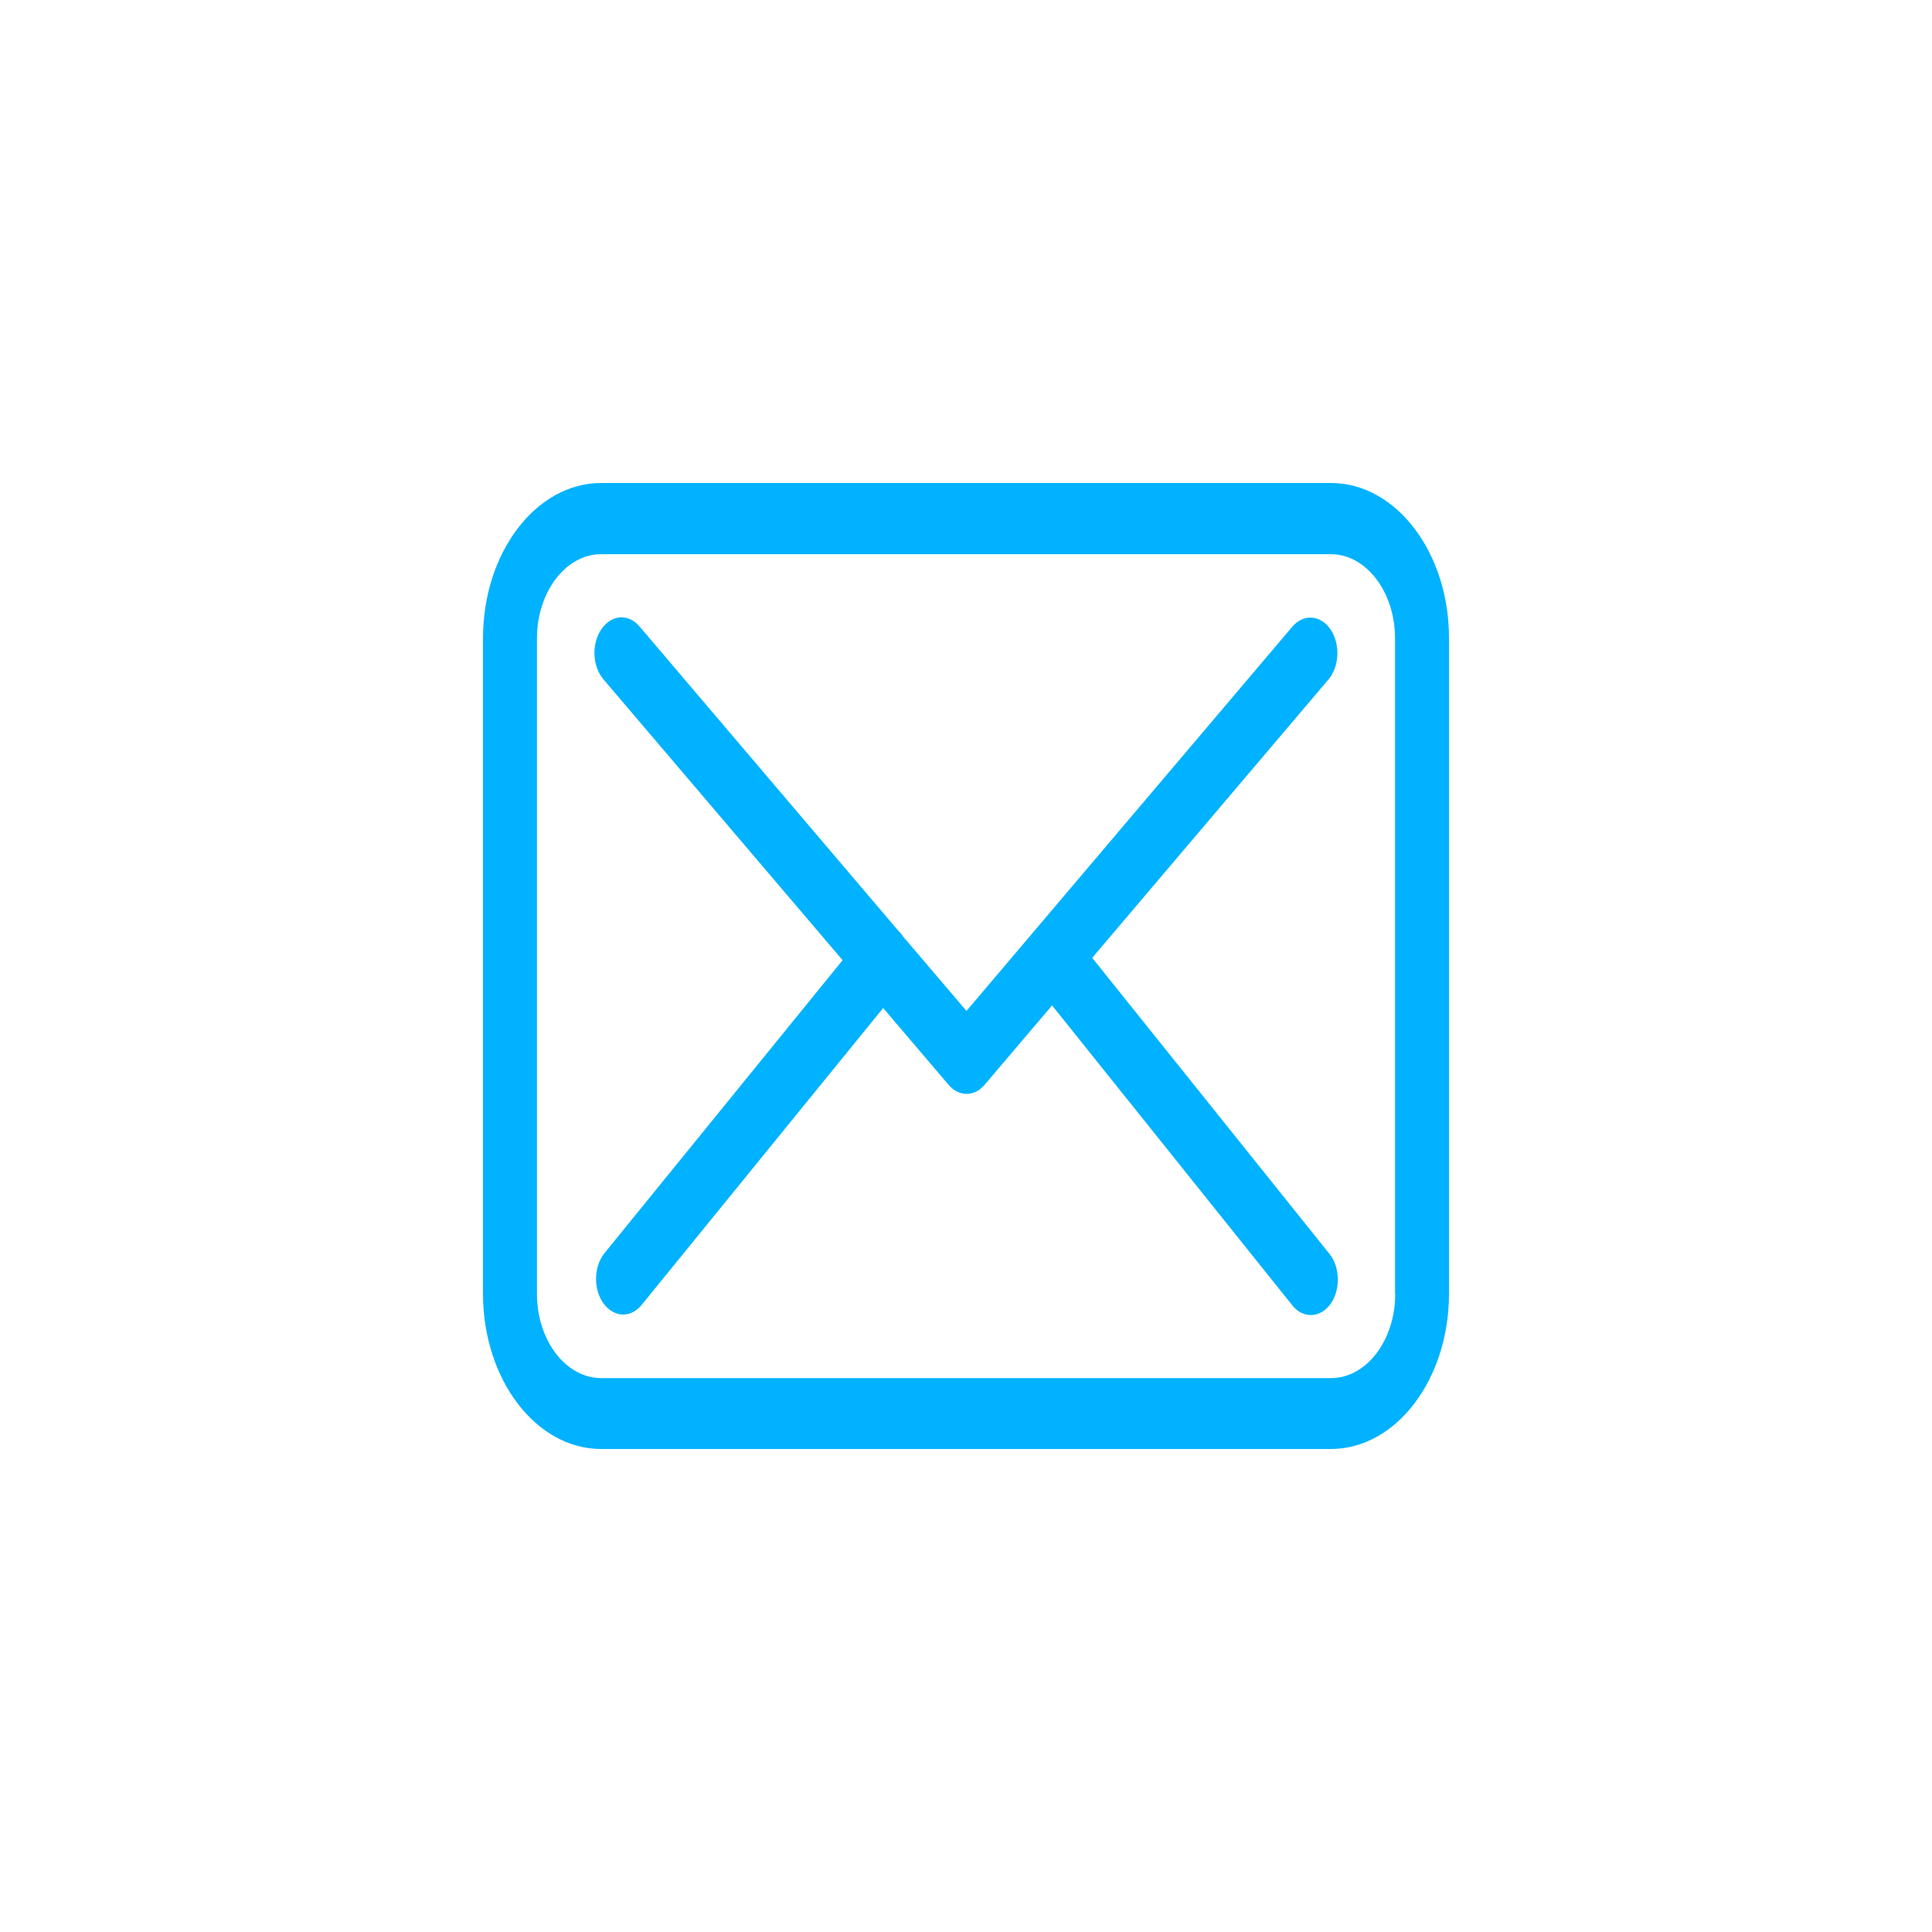
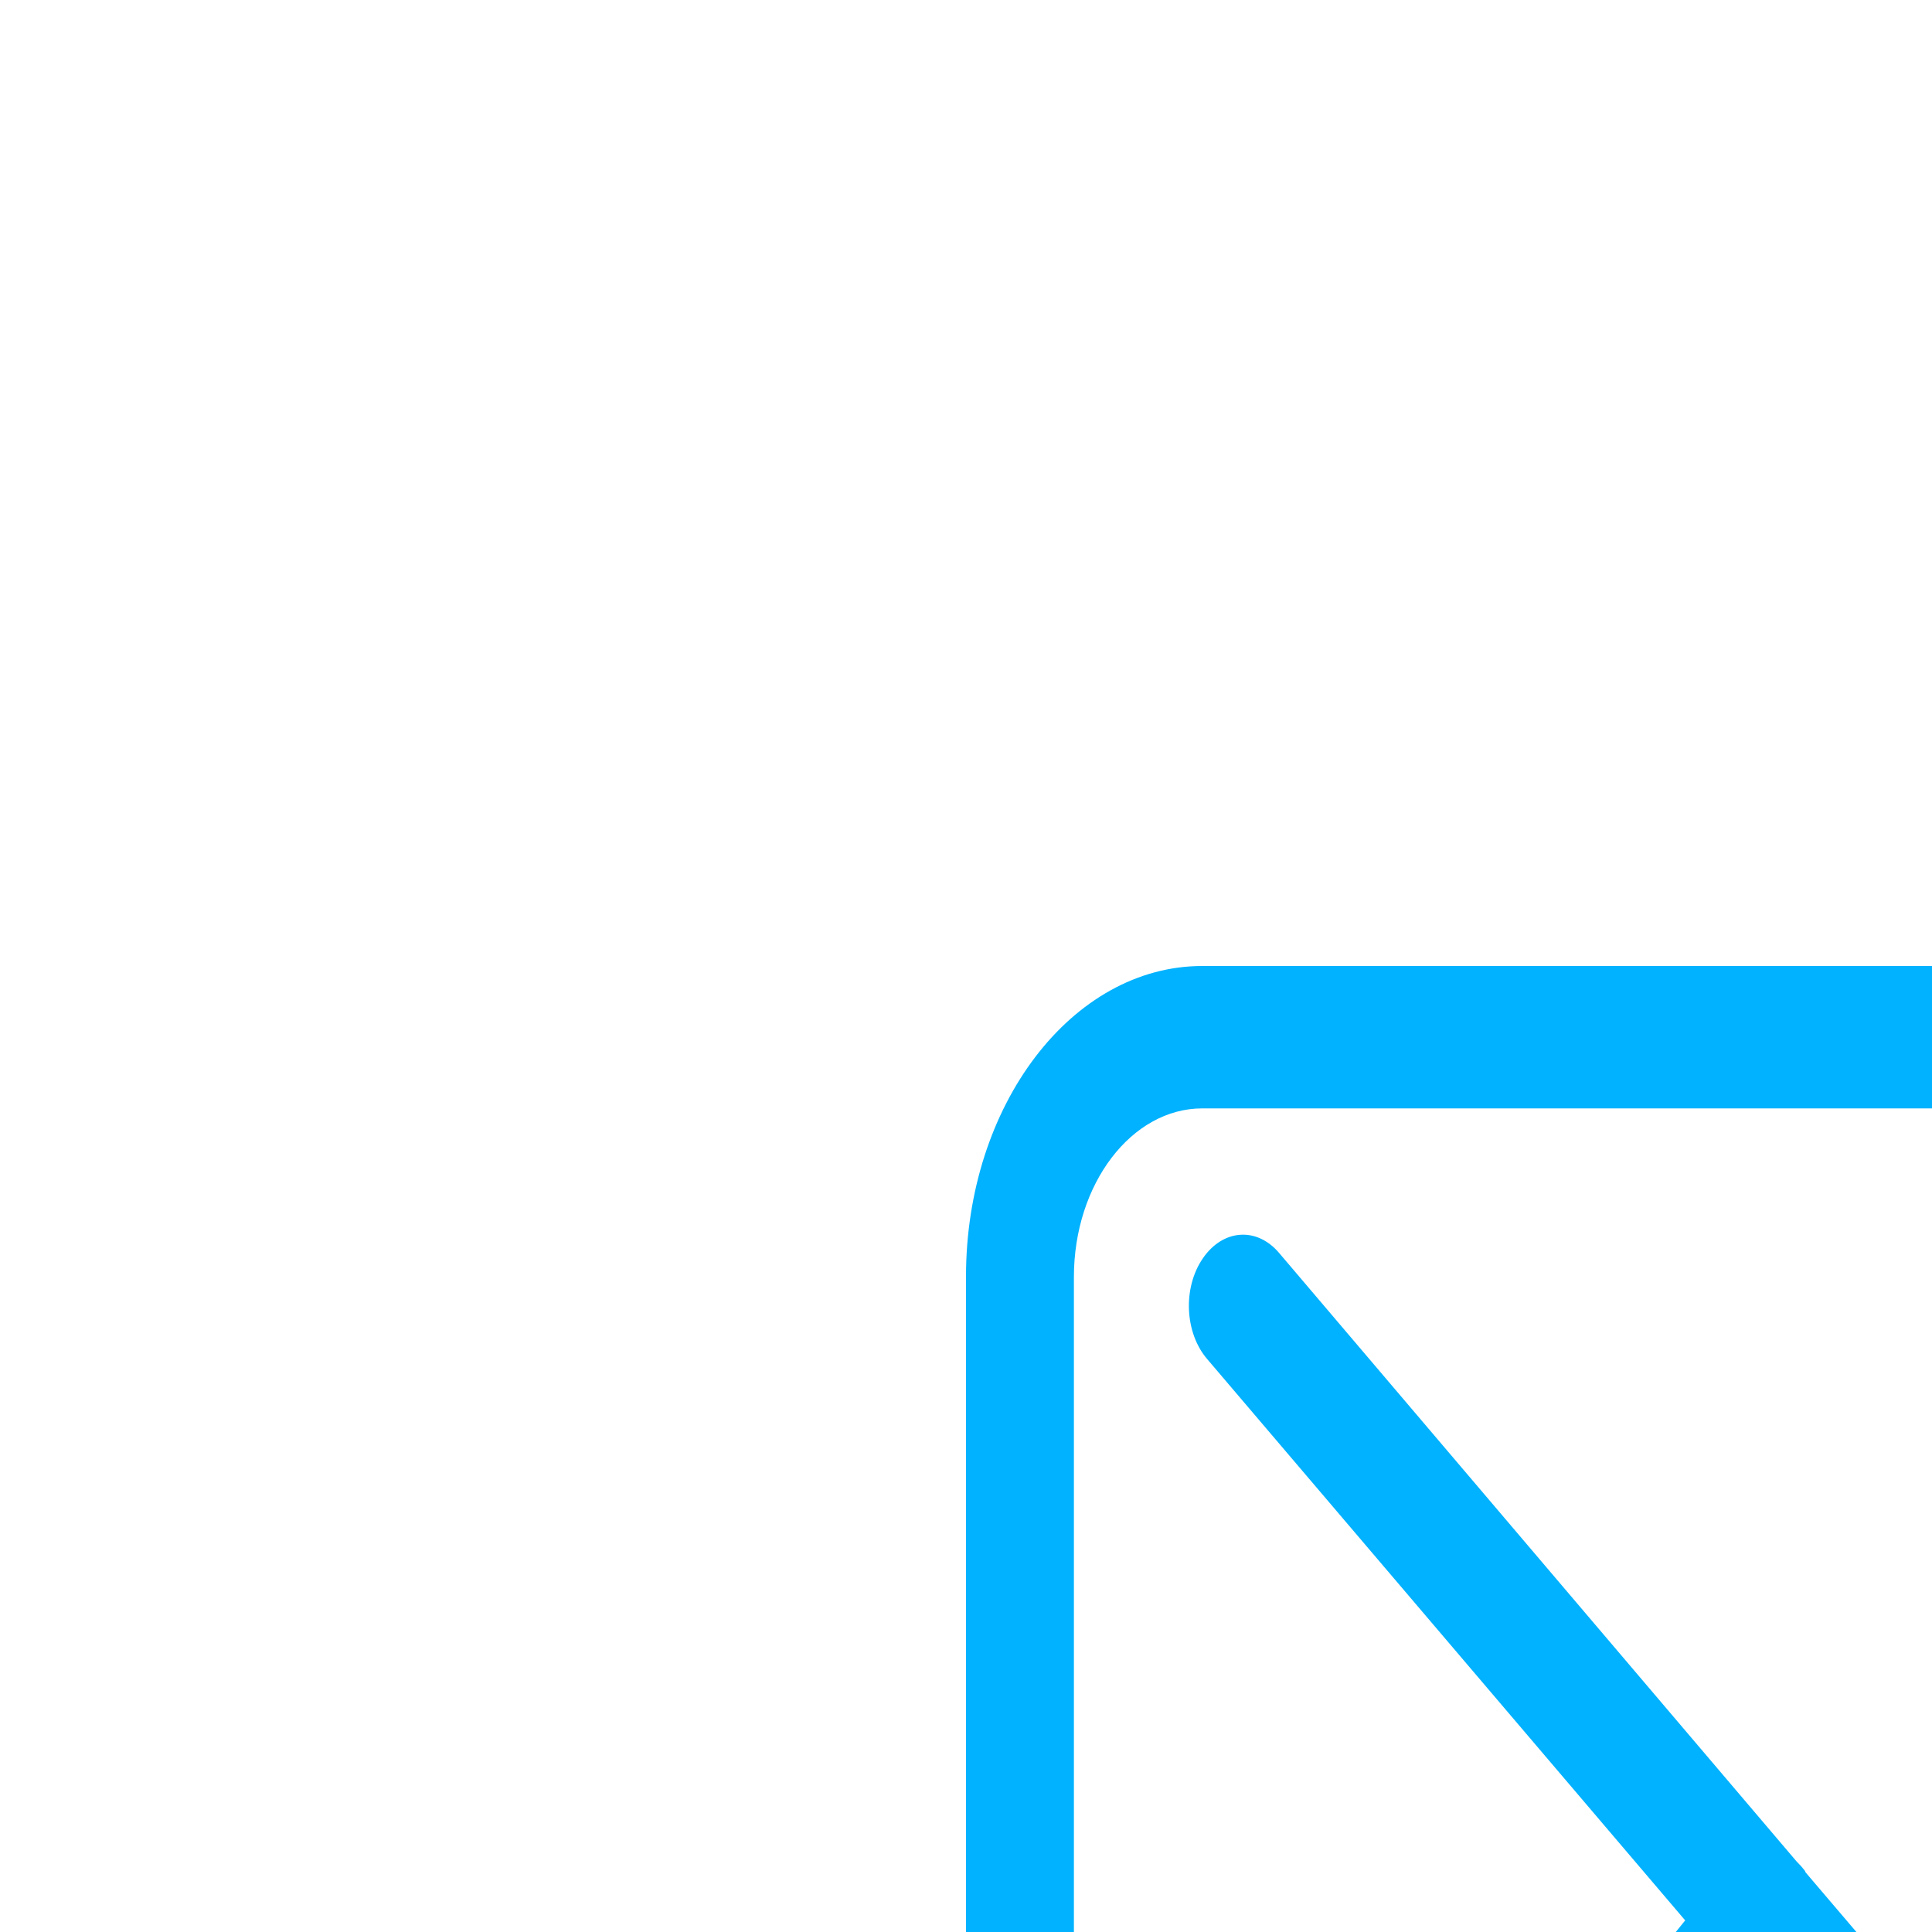
- <svg xmlns="http://www.w3.org/2000/svg" viewBox="0 0 40 40" id="icon-email">
+ <svg xmlns="http://www.w3.org/2000/svg" id="icon-email">
  <path d="M27.558 10H12.446C11.097 10 10 11.441 10 13.214V26.786C10 28.559 11.097 30 12.446 30H27.554C28.903 30 30 28.559 30 26.786V13.219C30.004 11.446 28.907 10 27.558 10ZM28.887 26.786C28.887 27.749 28.291 28.532 27.558 28.532H12.446C11.713 28.532 11.117 27.749 11.117 26.786V13.219C11.117 12.257 11.713 11.474 12.446 11.474H27.554C28.287 11.474 28.883 12.257 28.883 13.219V26.786H28.887Z" fill="#00B2FF" />
  <path d="M22.613 19.831L27.505 14.067C27.732 13.796 27.753 13.333 27.546 13.029C27.339 12.73 26.987 12.703 26.756 12.975L20.01 20.93L18.694 19.386C18.69 19.38 18.686 19.375 18.686 19.369C18.657 19.331 18.628 19.299 18.595 19.266L13.24 12.969C13.008 12.697 12.657 12.724 12.45 13.029C12.243 13.333 12.264 13.796 12.495 14.067L17.445 19.88L12.516 25.944C12.293 26.221 12.28 26.683 12.491 26.982C12.603 27.134 12.752 27.216 12.901 27.216C13.037 27.216 13.174 27.151 13.282 27.02L18.285 20.87L19.642 22.463C19.75 22.588 19.882 22.648 20.015 22.648C20.147 22.648 20.283 22.583 20.387 22.458L21.782 20.816L26.756 27.026C26.863 27.162 27.004 27.227 27.14 27.227C27.289 27.227 27.434 27.151 27.546 26.998C27.757 26.705 27.749 26.237 27.525 25.96L22.613 19.831Z" fill="#00B2FF" />
</svg>
